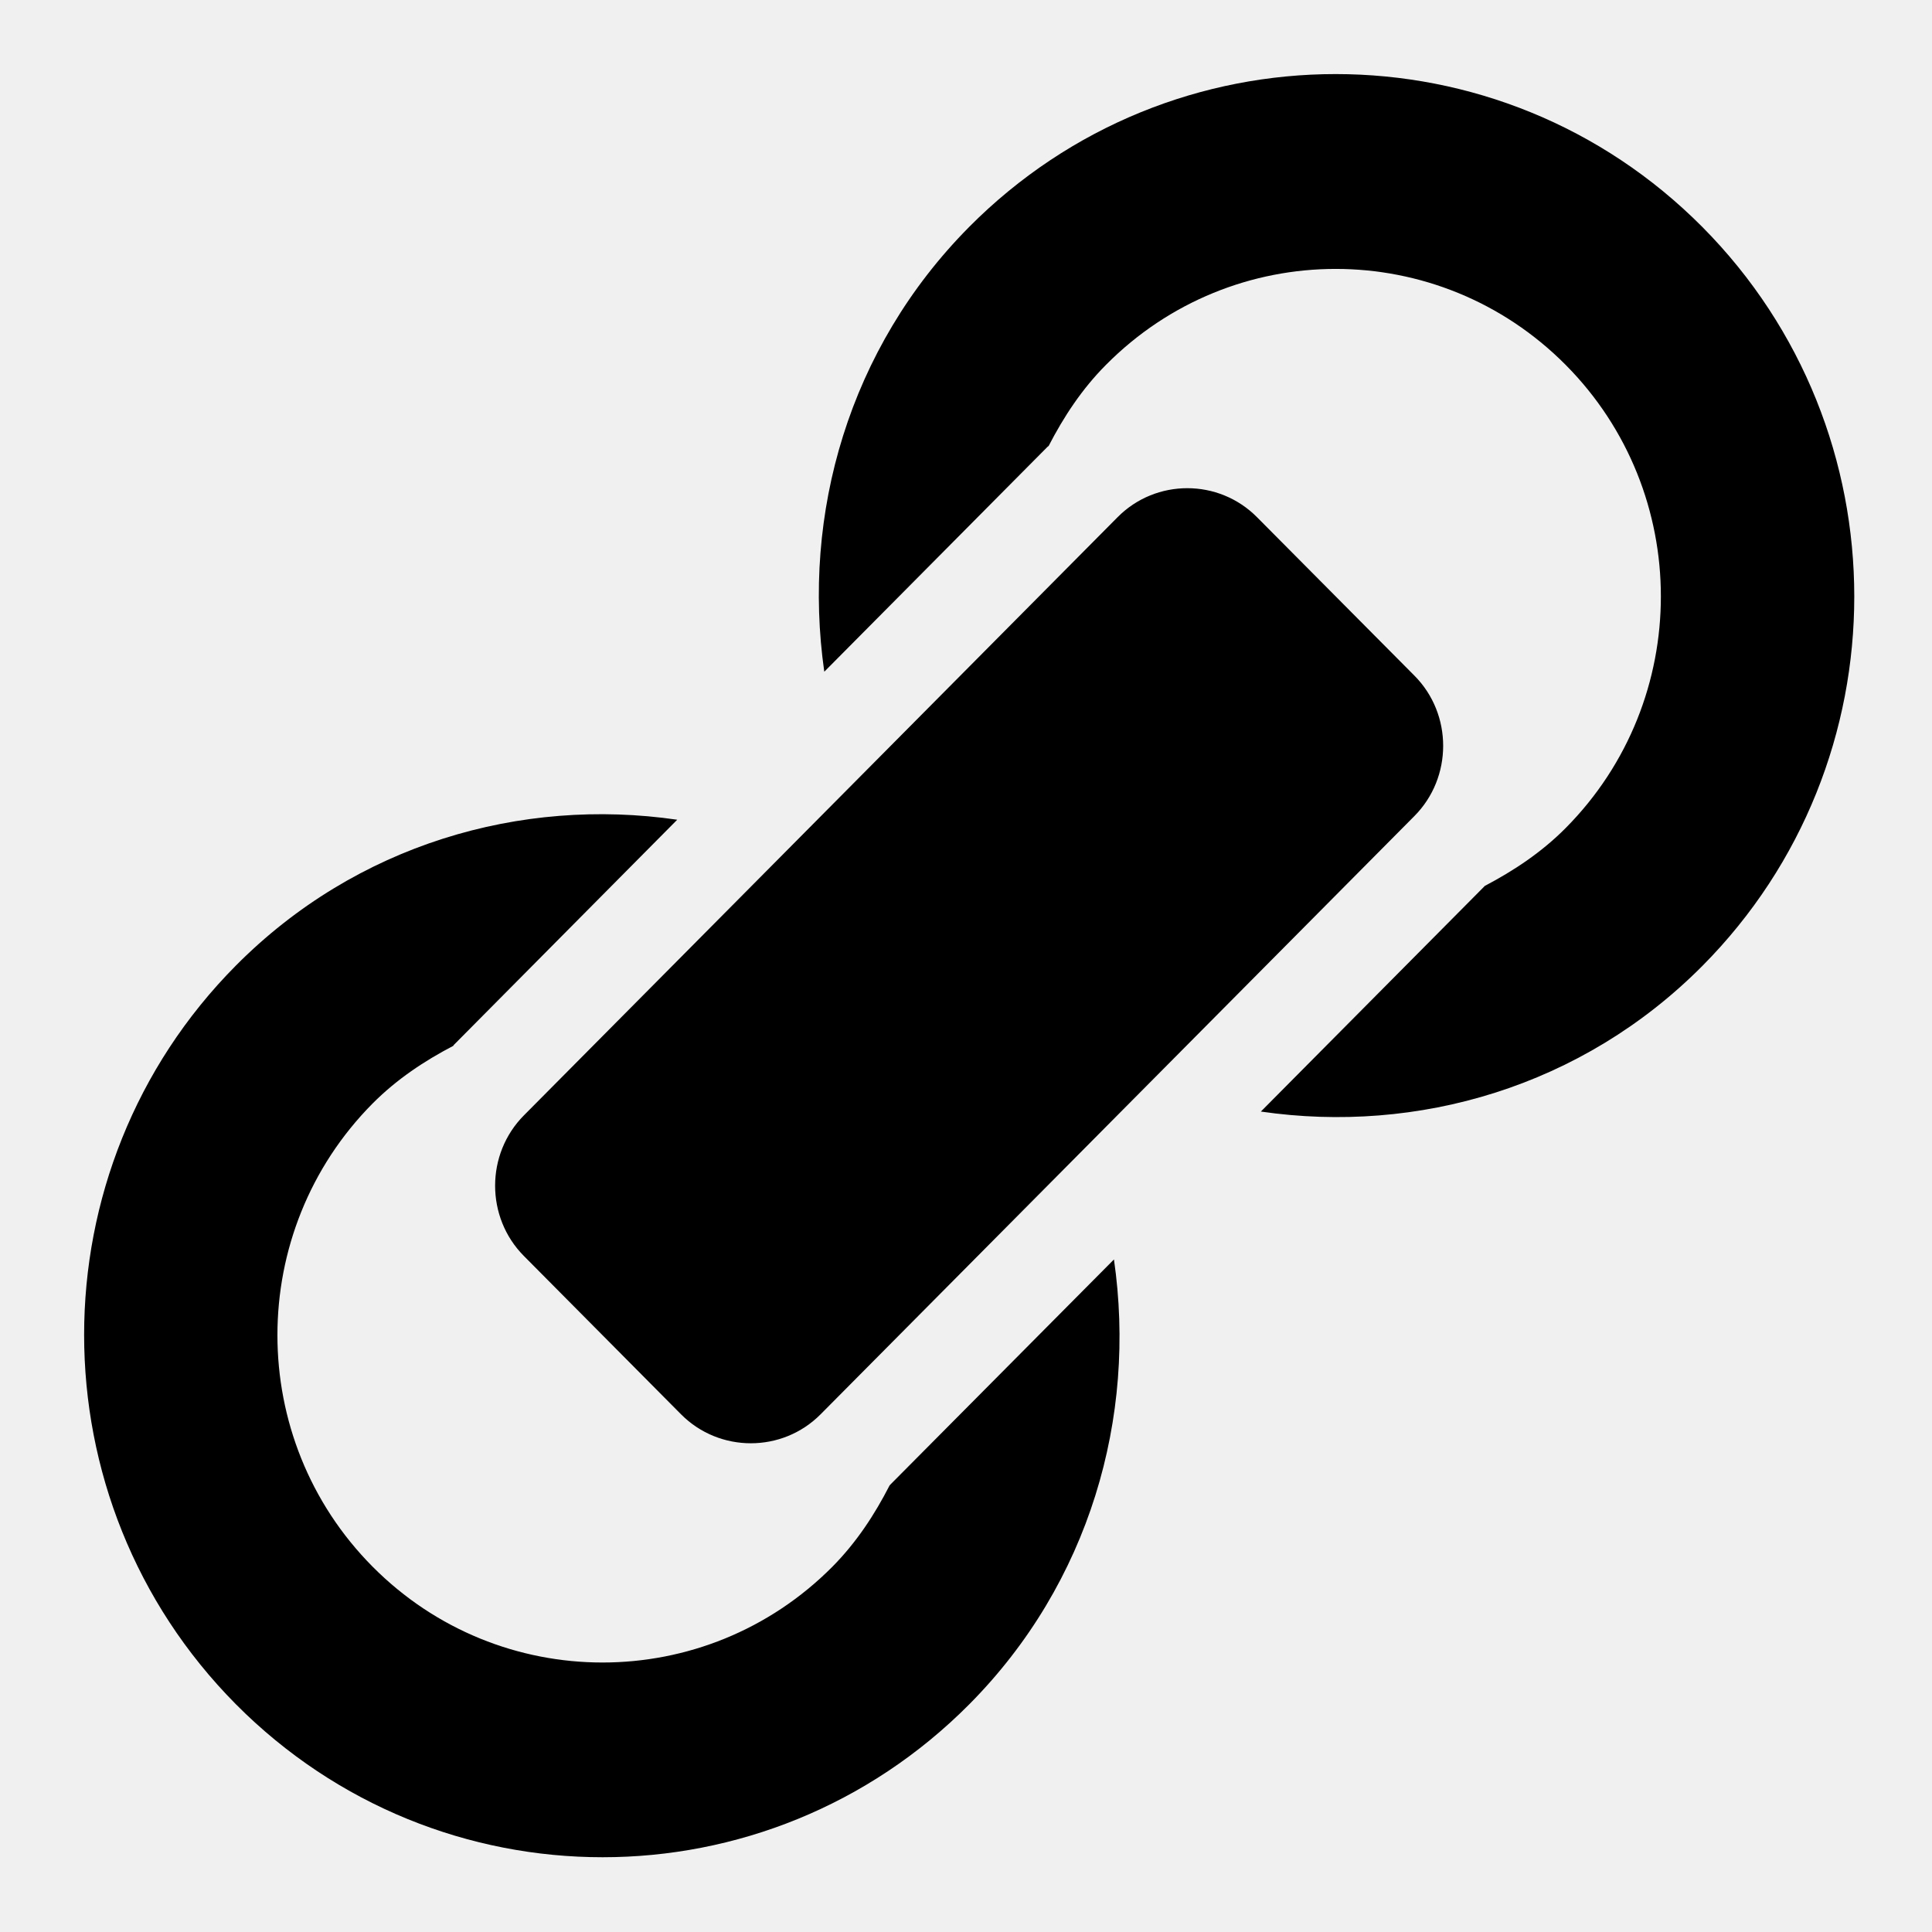
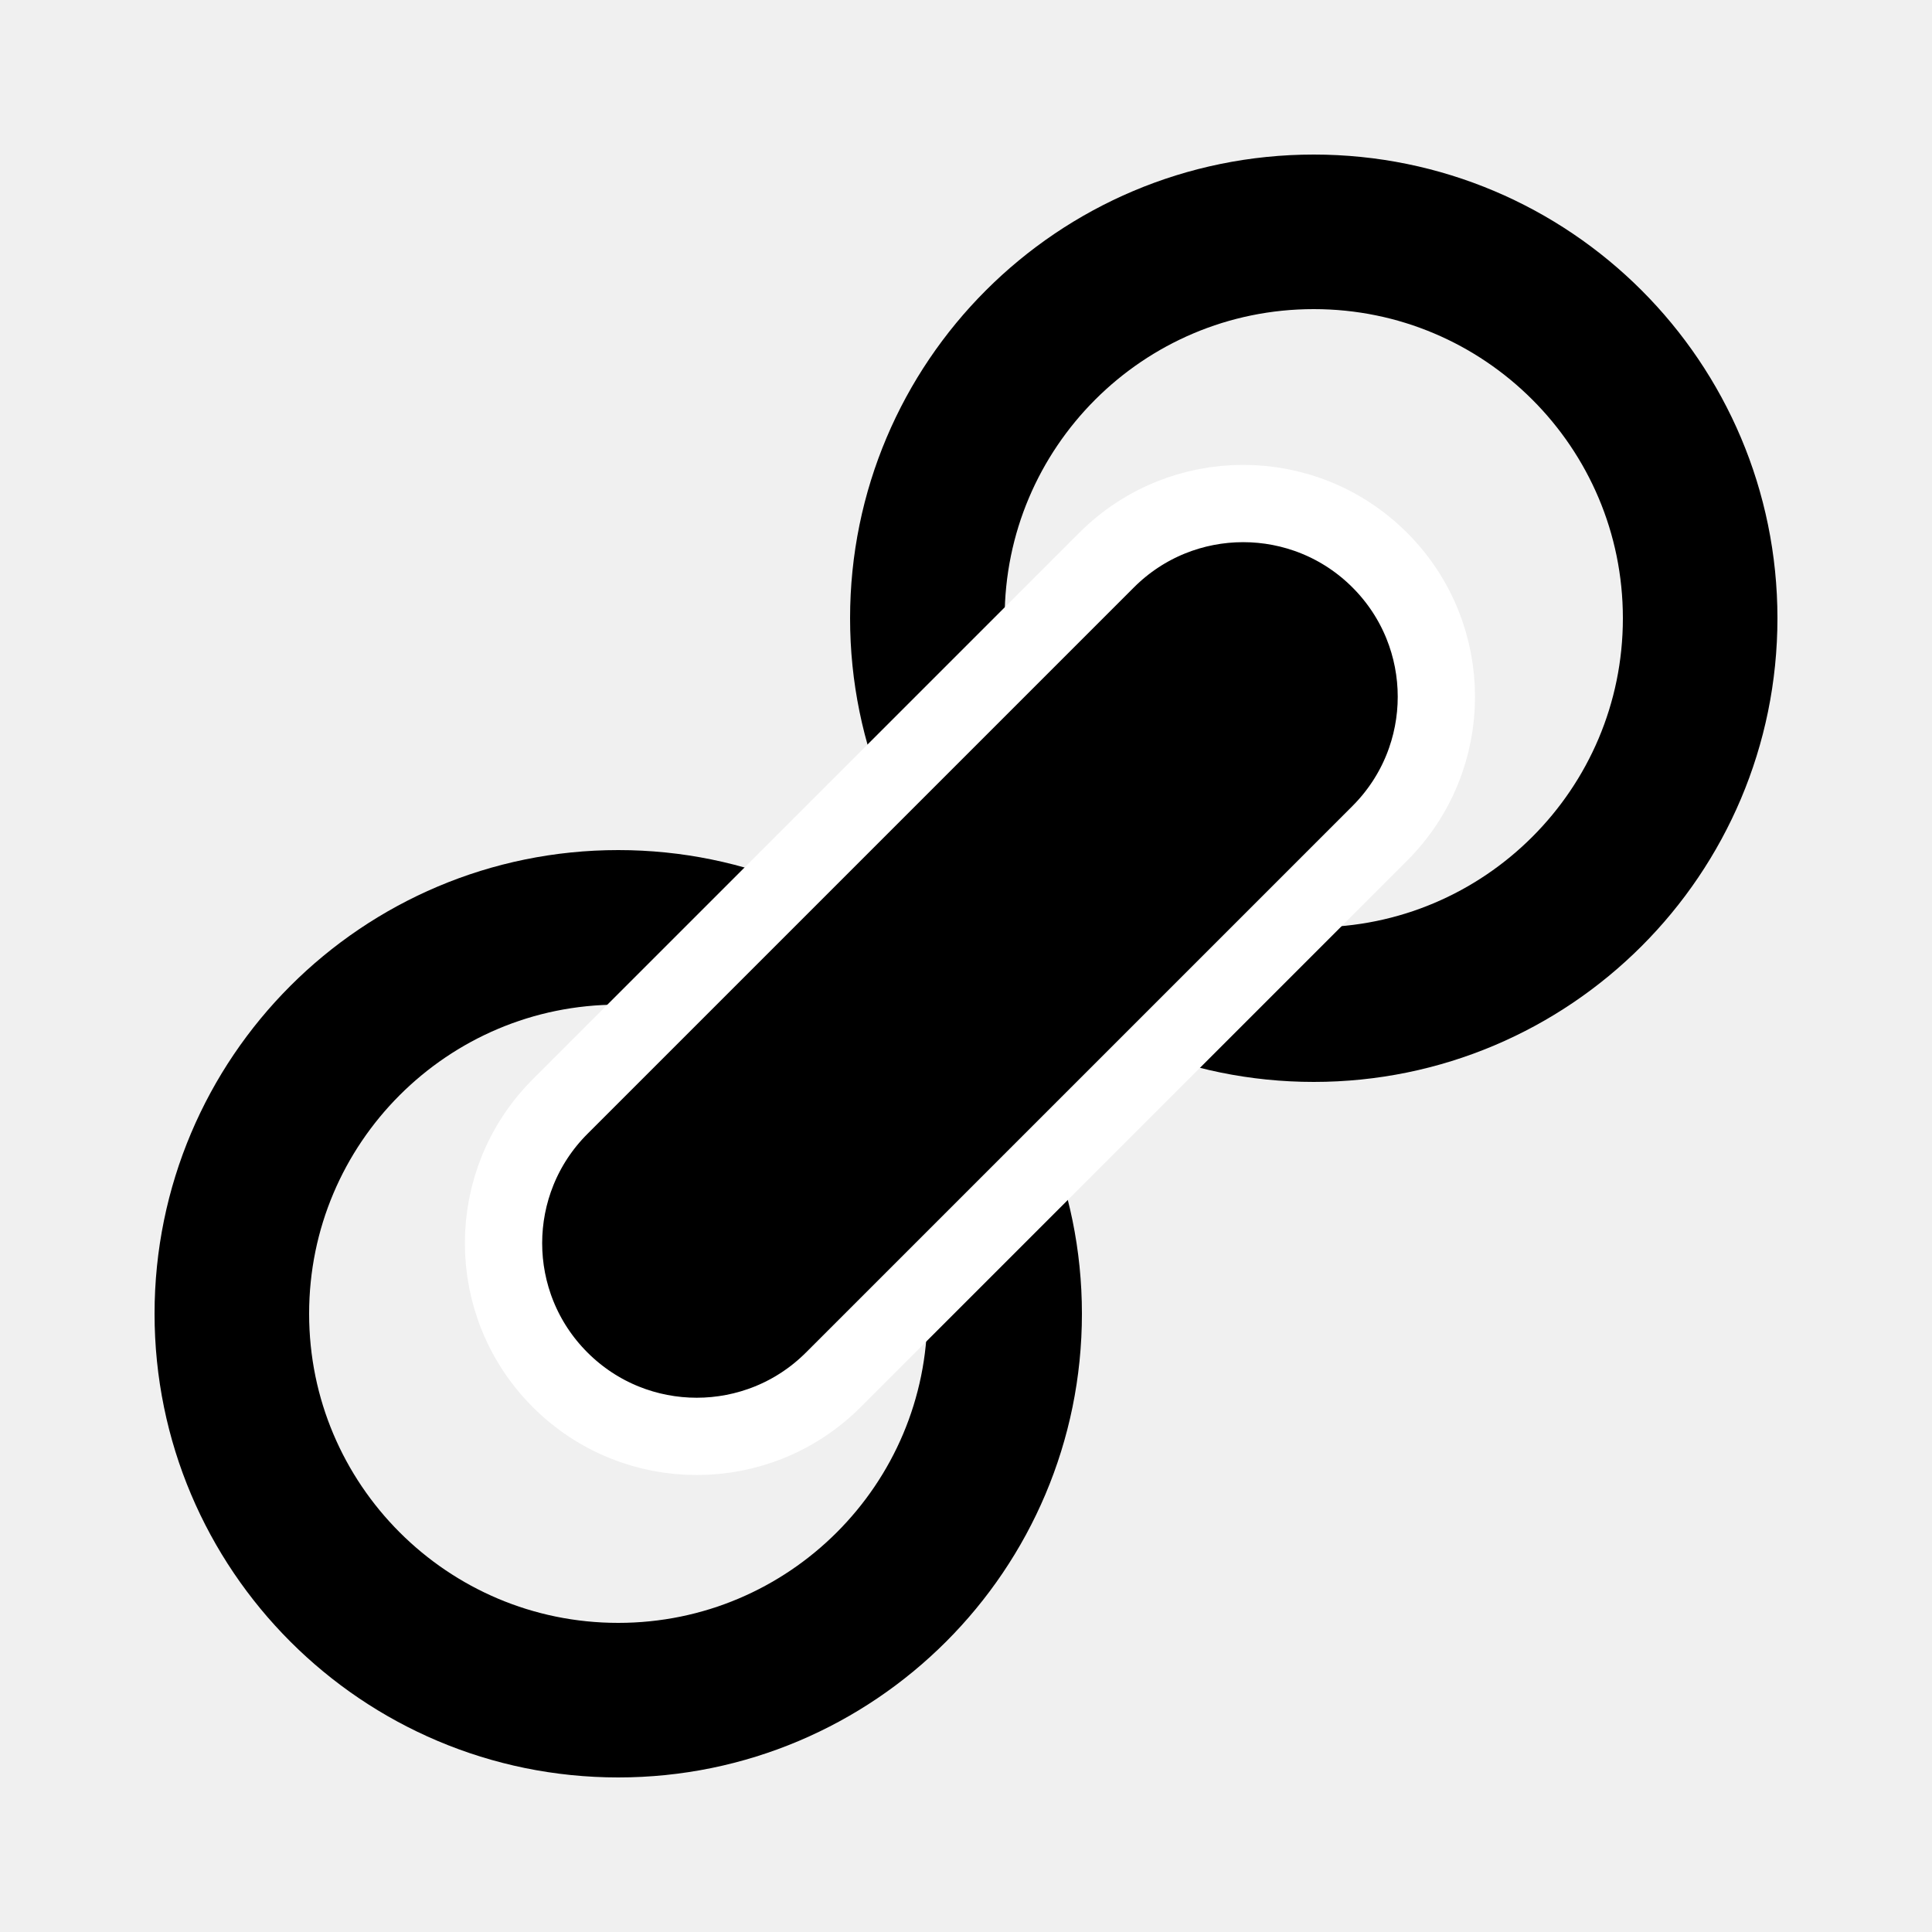
<svg width="100" height="100">
-   <g>
-     <path stroke="null" id="svg_1" d="m50.159,11.751c-6.232,6.283 -8.66,14.858 -7.494,23.017l11.554,-11.641c0.015,-0.019 0.052,-0.03 0.059,-0.045c0.777,-1.503 1.717,-2.942 2.968,-4.198c6.565,-6.622 17.213,-6.618 23.79,0c6.569,6.611 6.577,17.345 0.007,23.971c-1.258,1.268 -2.691,2.211 -4.186,2.998c-0.015,0.007 -0.022,0.022 -0.037,0.037l-11.558,11.644c8.098,1.178 16.625,-1.268 22.857,-7.543c10.481,-10.559 10.474,-27.677 0,-38.237c-10.488,-10.559 -27.479,-10.559 -37.96,-0.004zm-4.108,65.123c-0.773,1.51 -1.71,2.949 -2.964,4.217c-6.569,6.614 -17.231,6.614 -23.801,0c-6.569,-6.614 -6.569,-17.349 0,-23.975c1.255,-1.26 2.683,-2.204 4.175,-2.983c0.015,-0.022 0.019,-0.045 0.041,-0.06l11.551,-11.644c-8.094,-1.178 -16.613,1.275 -22.842,7.547c-10.477,10.556 -10.474,27.677 0,38.237c10.485,10.556 27.476,10.556 37.96,0c6.232,-6.279 8.668,-14.862 7.487,-23.024l-11.565,11.644c-0.011,0.026 -0.026,0.034 -0.041,0.041zm-18.934,-11.864l8.131,8.192c1.987,2.002 5.244,2.002 7.228,0l30.725,-30.955c1.995,-1.999 1.995,-5.283 0.007,-7.278l-8.138,-8.192c-1.984,-2.01 -5.241,-2.01 -7.224,-0.007l-30.725,30.958c-1.991,2.002 -1.991,5.283 -0.004,7.282z" stroke-width="1.5" fill="#000000" />
+   <g stroke="black" stroke-width="8" stroke-linecap="round" fill="none">
+     <circle cx="32" cy="68" r="20" />
+     <circle cx="68" cy="32" r="20" />
+   </g>
+   <g stroke="white" stroke-width="4" fill="black">
+     <rect x="0" y="0" rx="10" ry="10" width="60" height="20" transform="rotate(-45) translate(-30,61)" />
  </g>
</svg>
